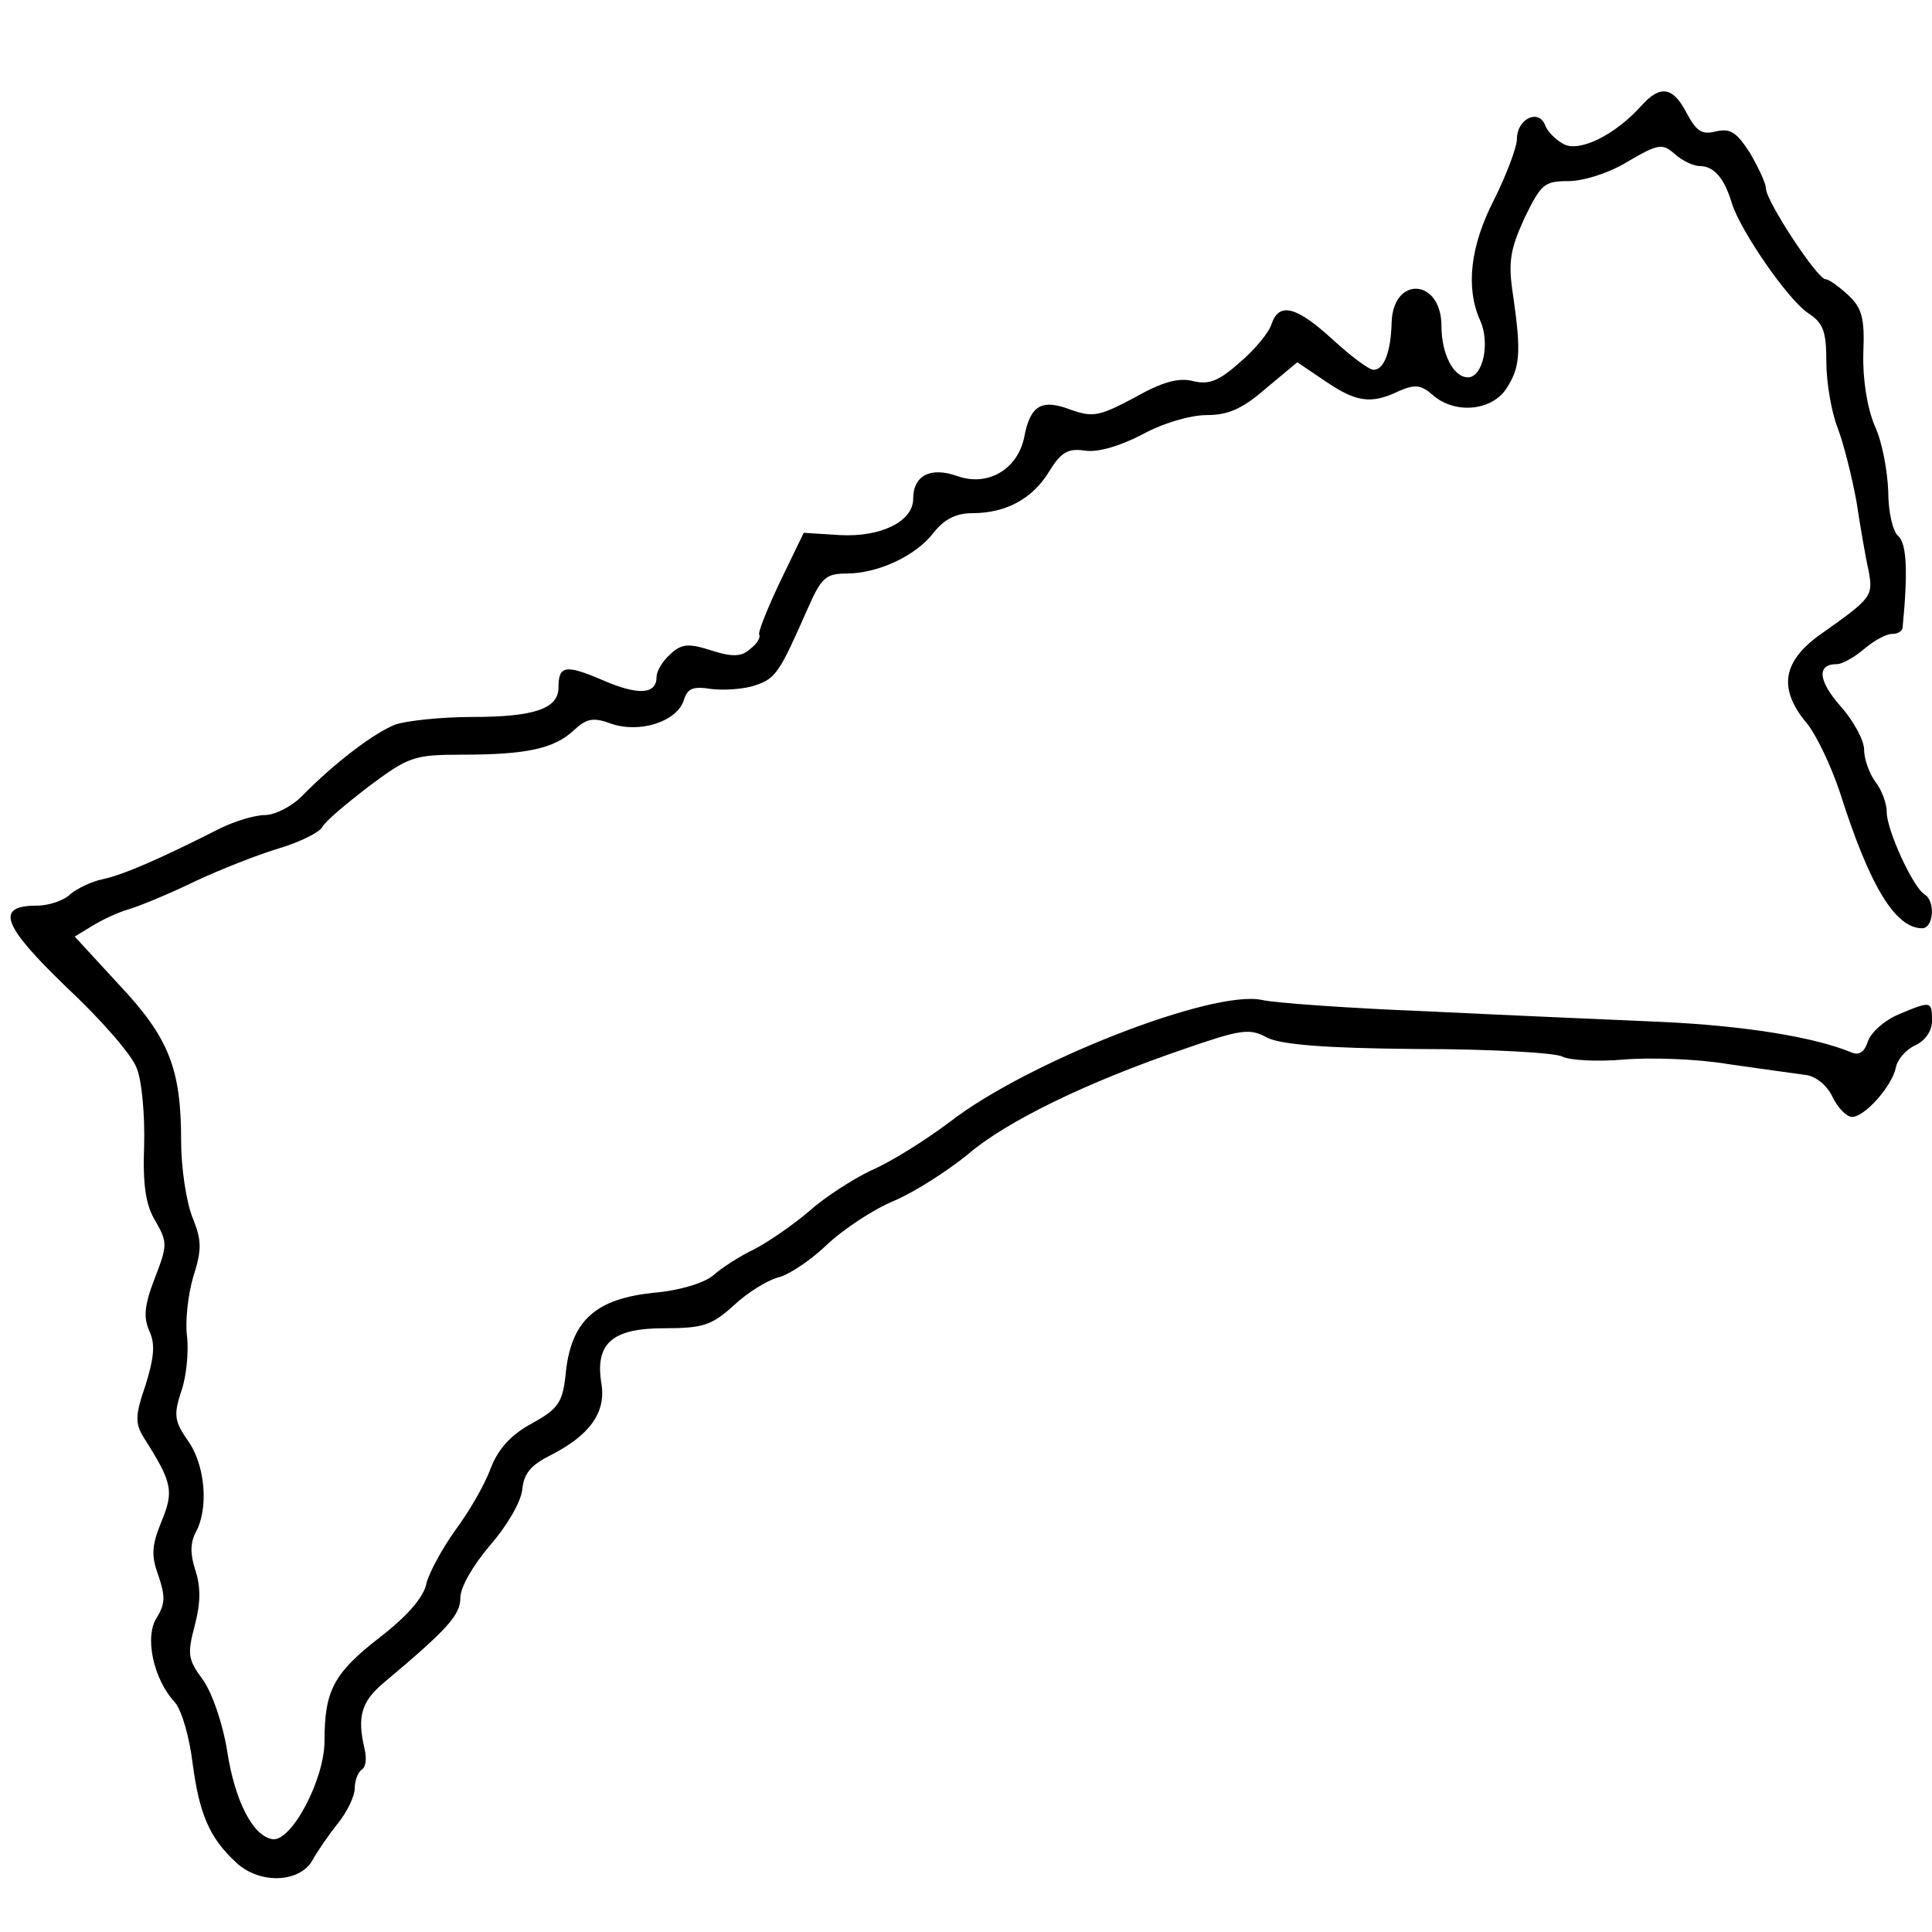
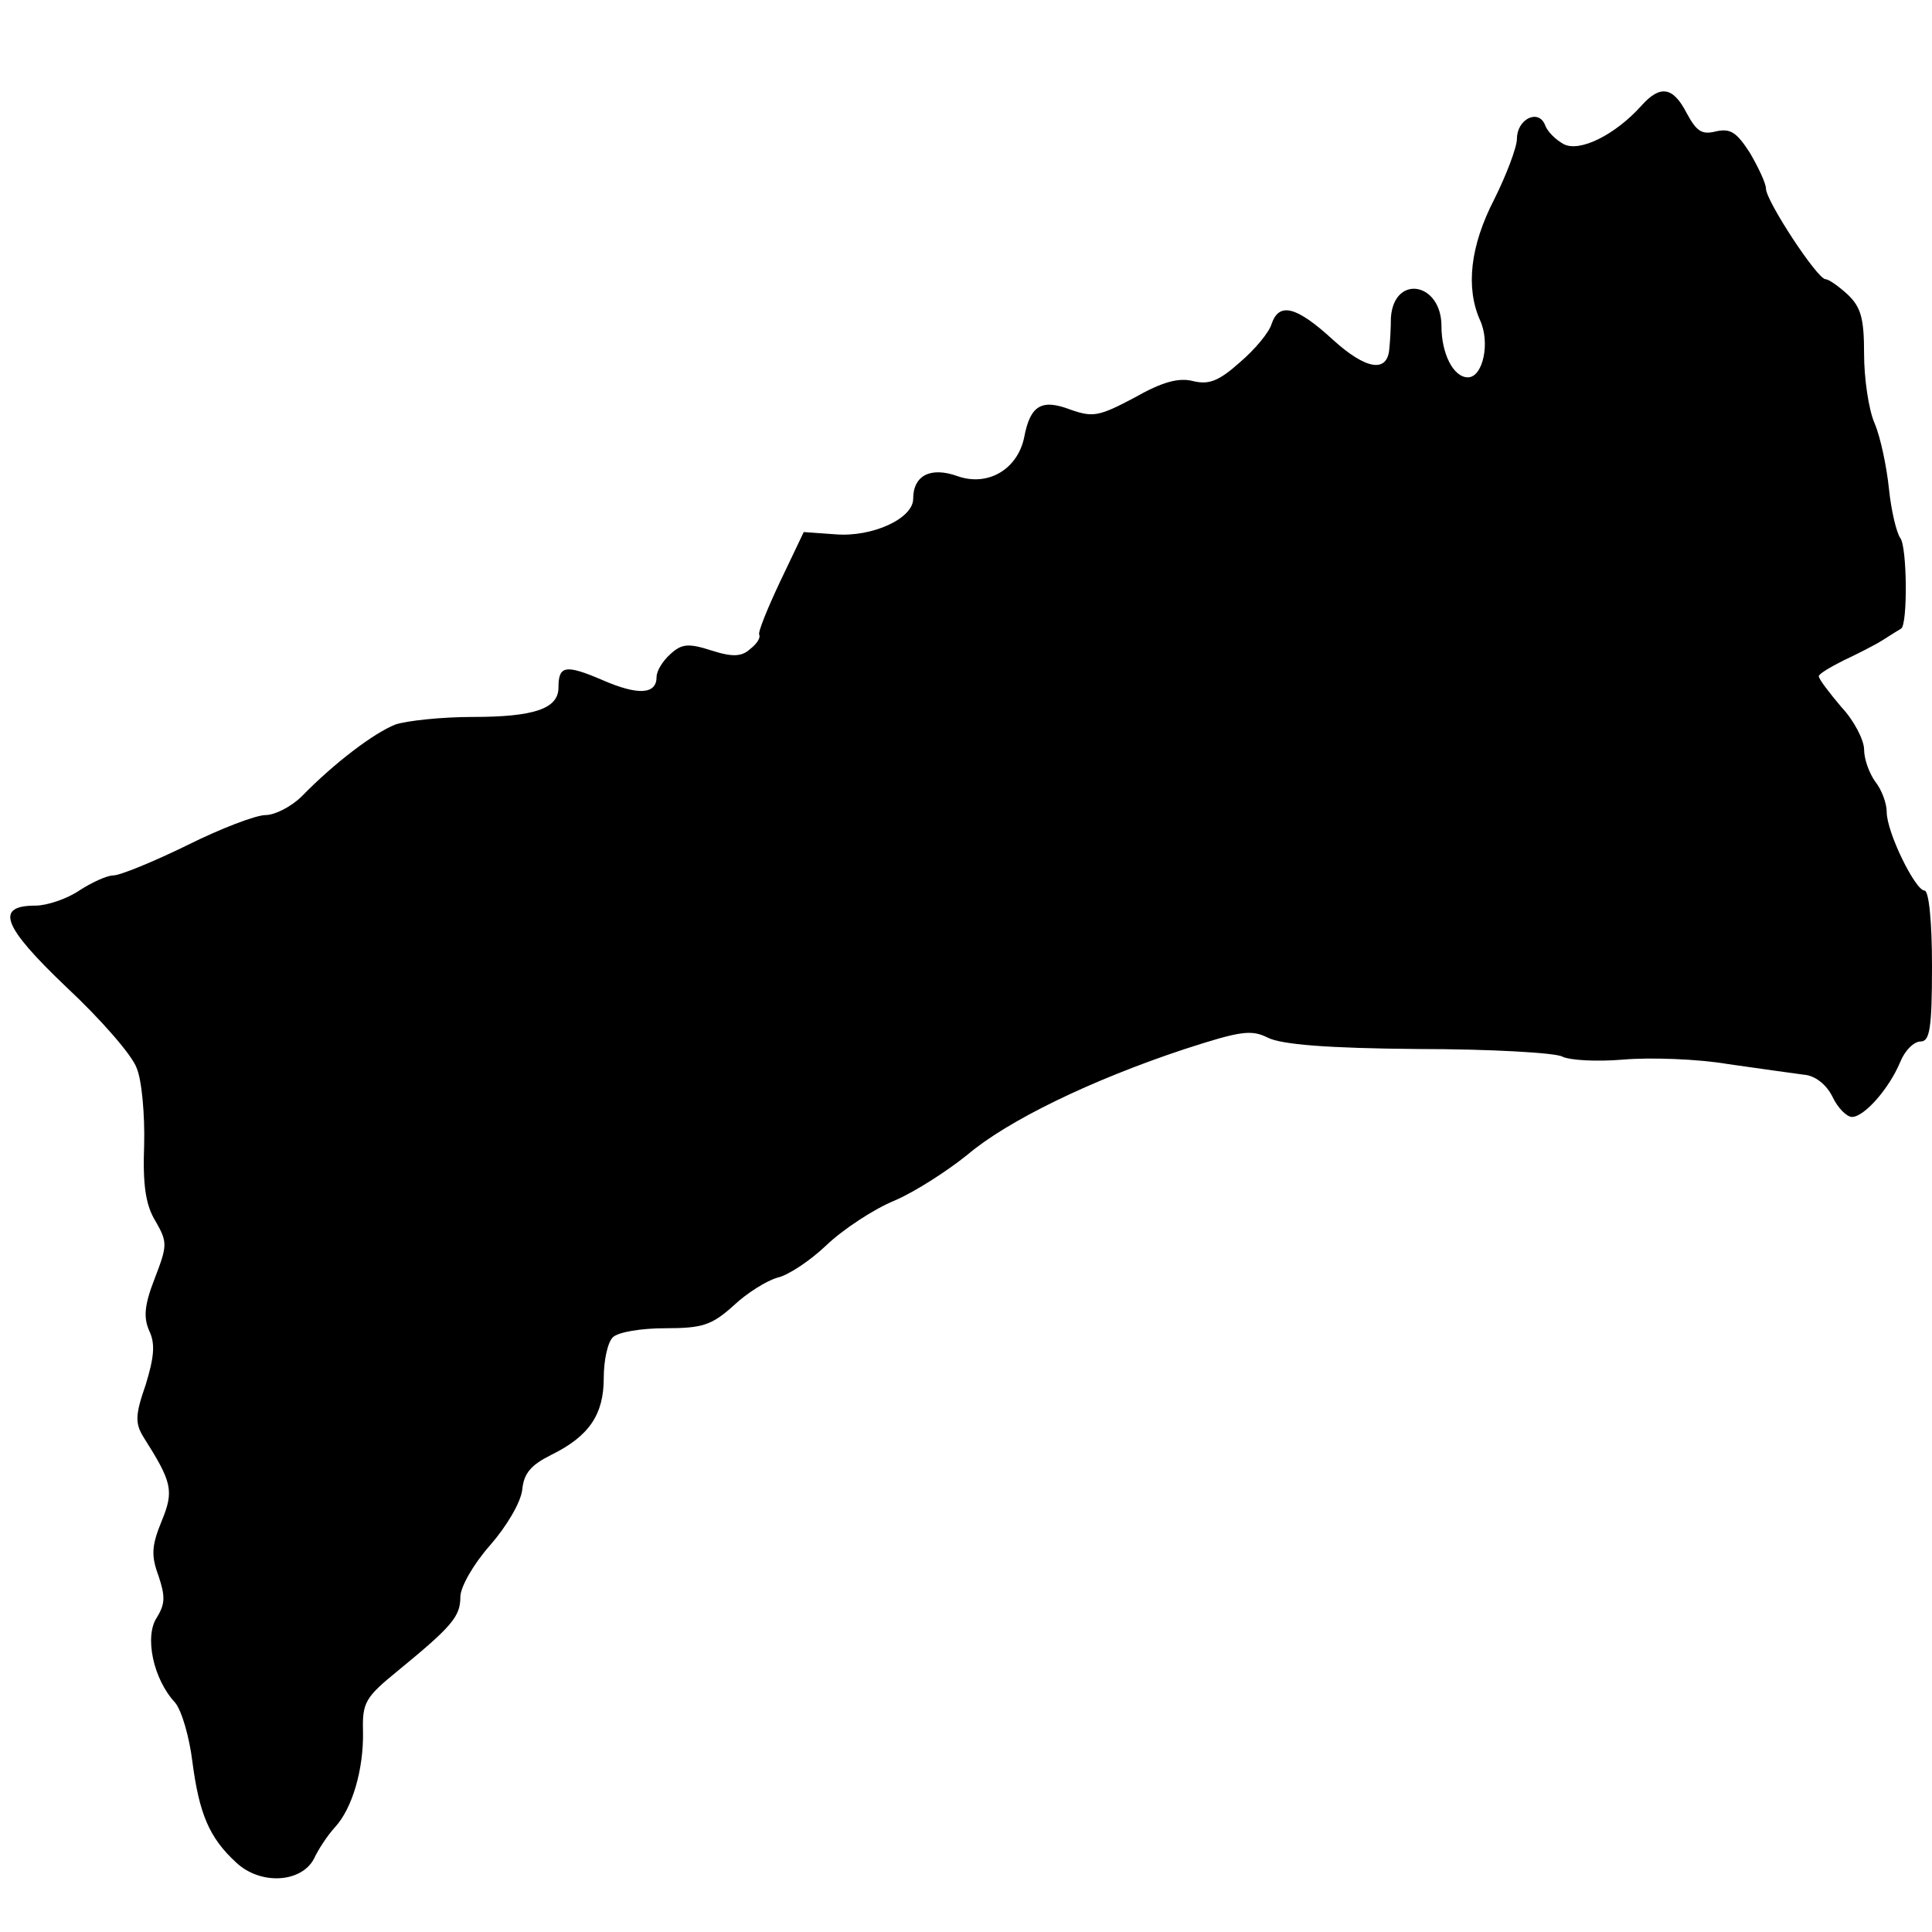
<svg xmlns="http://www.w3.org/2000/svg" version="1.0" width="256pt" height="256pt" viewBox="0 0 256 256" preserveAspectRatio="xMidYMid meet">
  <g transform="translate(0,256) scale(0.1,-0.1)" fill="#000000" stroke="none">
-     <path d="M2175 2420 c-35 -39 -82 -62 -103 -51 -11 6 -22 17 -25 26 -9 21 -37 7 -37 -19 0 -11 -14 -48 -30 -80 -32 -62 -38 -117 -19 -160 14 -30 4 -76 -16 -76 -19 0 -35 31 -35 68 0 63 -64 67 -66 5 -1 -39 -10 -63 -24 -63 -6 0 -30 18 -54 40 -48 44 -71 50 -81 21 -3 -11 -22 -34 -42 -51 -28 -25 -41 -30 -62 -25 -19 5 -41 -1 -78 -22 -47 -25 -55 -26 -84 -16 -39 15 -54 6 -62 -37 -9 -42 -48 -65 -88 -51 -36 13 -59 1 -59 -30 0 -30 -43 -51 -97 -48 l-48 3 -31 -64 c-17 -36 -30 -68 -28 -71 2 -4 -3 -12 -12 -19 -11 -10 -23 -11 -51 -2 -31 10 -40 9 -55 -5 -10 -9 -18 -22 -18 -30 0 -23 -24 -25 -72 -4 -49 21 -58 19 -58 -10 0 -28 -32 -39 -114 -39 -41 0 -87 -5 -102 -10 -28 -11 -80 -50 -124 -95 -14 -14 -36 -25 -49 -25 -13 0 -40 -8 -60 -18 -79 -40 -127 -61 -155 -67 -15 -3 -35 -13 -43 -20 -8 -8 -28 -15 -44 -15 -56 0 -46 -26 39 -108 45 -42 87 -90 93 -107 7 -16 11 -63 10 -102 -2 -53 2 -80 15 -101 16 -28 16 -32 -1 -76 -14 -36 -15 -52 -7 -70 8 -17 6 -35 -5 -71 -14 -40 -14 -51 -3 -69 38 -60 41 -71 24 -112 -13 -32 -14 -45 -4 -72 9 -27 9 -37 -2 -55 -17 -25 -5 -82 24 -113 9 -11 19 -46 23 -79 9 -68 22 -100 58 -133 31 -29 84 -27 101 3 6 11 21 33 33 48 13 16 23 37 23 47 0 10 4 21 9 25 6 3 7 15 4 28 -10 42 -4 62 24 86 87 73 103 91 103 114 0 14 17 43 39 69 22 25 41 57 43 74 2 22 12 33 38 46 51 26 73 56 67 94 -9 54 14 74 83 74 52 0 63 4 92 30 18 17 44 33 58 37 14 3 43 22 65 43 22 21 63 48 90 59 28 12 71 40 97 61 51 44 158 96 287 140 75 26 87 28 110 15 19 -9 75 -14 200 -15 96 0 182 -5 191 -10 10 -5 46 -7 81 -4 35 3 98 1 139 -6 41 -6 86 -12 100 -14 15 -1 30 -13 38 -29 7 -15 19 -27 26 -27 17 0 53 41 58 65 2 11 13 24 26 30 13 6 22 19 22 32 0 27 -1 27 -44 9 -19 -8 -37 -24 -41 -36 -5 -15 -12 -19 -23 -14 -49 20 -141 35 -252 40 -69 3 -208 9 -310 14 -102 4 -200 11 -218 15 -65 14 -311 -82 -414 -162 -32 -24 -78 -53 -104 -64 -25 -12 -62 -36 -82 -54 -21 -18 -53 -40 -72 -50 -19 -9 -44 -25 -55 -35 -12 -10 -44 -20 -79 -23 -76 -8 -108 -36 -116 -103 -4 -42 -9 -50 -45 -70 -28 -15 -45 -34 -55 -60 -8 -22 -29 -58 -47 -82 -17 -24 -34 -55 -38 -70 -3 -18 -26 -44 -61 -71 -62 -48 -74 -71 -74 -138 0 -51 -44 -134 -69 -130 -26 4 -50 51 -60 117 -6 37 -20 77 -32 94 -20 27 -21 34 -11 72 8 30 8 51 1 73 -7 21 -7 36 0 50 18 32 13 90 -10 122 -18 26 -19 34 -9 65 7 19 10 52 8 72 -3 20 1 56 8 80 12 37 11 49 -1 79 -8 20 -15 65 -15 101 0 96 -16 137 -83 208 l-58 63 23 14 c13 8 34 18 48 22 14 4 53 20 88 37 34 16 85 36 112 44 27 8 53 21 57 28 4 8 33 32 63 55 51 38 59 41 121 41 87 0 123 8 149 32 17 16 26 18 50 9 38 -13 87 3 96 31 5 16 12 19 37 15 18 -2 44 0 58 5 27 9 32 17 69 101 18 41 24 47 51 47 42 0 92 23 116 54 14 18 30 26 51 26 45 0 80 19 102 55 16 26 25 31 47 28 17 -3 47 6 76 21 27 15 64 26 86 26 28 0 47 8 78 35 l42 35 37 -25 c41 -28 61 -31 98 -13 21 9 29 8 44 -5 29 -26 78 -22 98 8 18 28 20 47 9 123 -7 45 -4 61 15 103 22 45 26 49 58 49 20 0 55 11 79 26 41 24 46 24 62 10 10 -9 25 -16 33 -16 19 0 33 -16 43 -50 12 -37 74 -127 101 -145 20 -13 24 -24 24 -65 0 -27 7 -67 15 -87 8 -21 19 -65 25 -98 5 -33 12 -74 16 -91 6 -34 5 -36 -63 -84 -51 -36 -57 -72 -20 -117 13 -15 33 -57 45 -93 39 -123 73 -180 109 -180 15 0 18 36 3 45 -15 9 -50 85 -50 109 0 12 -7 30 -15 40 -8 11 -15 30 -15 43 0 12 -14 38 -31 57 -30 34 -32 56 -5 56 7 0 23 9 36 20 13 11 29 20 37 20 7 0 13 3 14 8 7 72 6 112 -6 122 -7 6 -13 32 -13 59 -1 27 -8 66 -18 87 -10 24 -16 62 -15 96 2 47 -2 60 -20 77 -13 12 -26 21 -30 21 -11 0 -79 104 -79 120 0 7 -10 28 -21 47 -18 28 -26 33 -45 29 -19 -5 -26 0 -39 24 -18 35 -35 38 -60 10z" />
+     <path d="M2175 2420 c-35 -39 -82 -62 -103 -51 -11 6 -22 17 -25 26 -9 21 -37 7 -37 -19 0 -11 -14 -48 -30 -80 -32 -62 -38 -117 -19 -160 14 -30 4 -76 -16 -76 -19 0 -35 31 -35 68 0 58 -63 69 -67 11 0 -13 -1 -31 -2 -40 -2 -34 -31 -29 -75 11 -48 44 -71 50 -81 21 -3 -11 -22 -34 -42 -51 -28 -25 -41 -30 -62 -25 -19 5 -41 -1 -78 -22 -47 -25 -55 -26 -84 -16 -39 15 -54 6 -62 -37 -9 -42 -48 -65 -88 -51 -36 13 -59 1 -59 -30 0 -26 -54 -51 -103 -47 l-42 3 -31 -65 c-17 -36 -30 -68 -28 -71 2 -4 -3 -12 -12 -19 -11 -10 -23 -11 -51 -2 -31 10 -40 9 -55 -5 -10 -9 -18 -22 -18 -30 0 -23 -24 -25 -72 -4 -49 21 -58 19 -58 -10 0 -28 -32 -39 -114 -39 -41 0 -87 -5 -102 -10 -28 -11 -80 -50 -124 -95 -14 -14 -36 -25 -48 -25 -13 0 -60 -18 -104 -40 -45 -22 -89 -40 -98 -40 -8 0 -28 -9 -45 -20 -16 -11 -43 -20 -58 -20 -54 0 -44 -27 41 -108 45 -42 87 -90 93 -107 7 -16 11 -63 10 -102 -2 -53 2 -80 15 -101 16 -28 16 -32 -1 -76 -14 -36 -15 -52 -7 -70 8 -17 6 -35 -5 -71 -14 -40 -14 -51 -3 -69 38 -60 41 -71 24 -112 -13 -32 -14 -45 -4 -72 9 -27 9 -37 -2 -55 -17 -25 -5 -82 24 -113 9 -11 19 -46 23 -79 9 -68 22 -100 58 -133 32 -30 86 -27 103 5 6 13 18 31 28 42 23 25 38 77 37 127 -1 38 3 45 46 80 72 59 83 72 83 98 0 13 17 43 39 68 22 25 41 57 43 74 2 22 12 33 38 46 51 25 70 54 70 102 0 23 5 47 12 54 7 7 38 12 69 12 50 0 62 4 91 30 18 17 44 33 58 37 14 3 43 22 65 43 22 21 63 48 90 59 28 12 71 40 97 61 53 45 164 99 288 140 74 24 88 26 110 15 18 -9 78 -14 199 -15 96 0 182 -5 191 -10 10 -5 46 -7 81 -4 35 3 98 1 139 -6 41 -6 86 -12 100 -14 15 -1 30 -13 38 -29 7 -15 19 -27 26 -27 16 0 49 37 64 73 6 15 18 27 27 27 12 0 15 17 15 100 0 58 -4 100 -10 100 -12 0 -50 77 -50 104 0 12 -7 30 -15 40 -8 11 -15 30 -15 43 0 12 -13 38 -30 56 -16 19 -30 37 -30 41 0 3 15 12 33 21 17 8 41 20 52 27 11 7 22 14 24 15 9 5 8 109 -1 120 -5 7 -12 36 -15 65 -3 29 -11 68 -19 87 -8 18 -14 60 -14 92 0 47 -4 62 -22 79 -12 11 -25 20 -29 20 -11 0 -79 104 -79 120 0 7 -10 28 -21 47 -18 28 -26 33 -45 29 -19 -5 -26 0 -39 24 -18 35 -35 38 -60 10z" />
  </g>
</svg>
